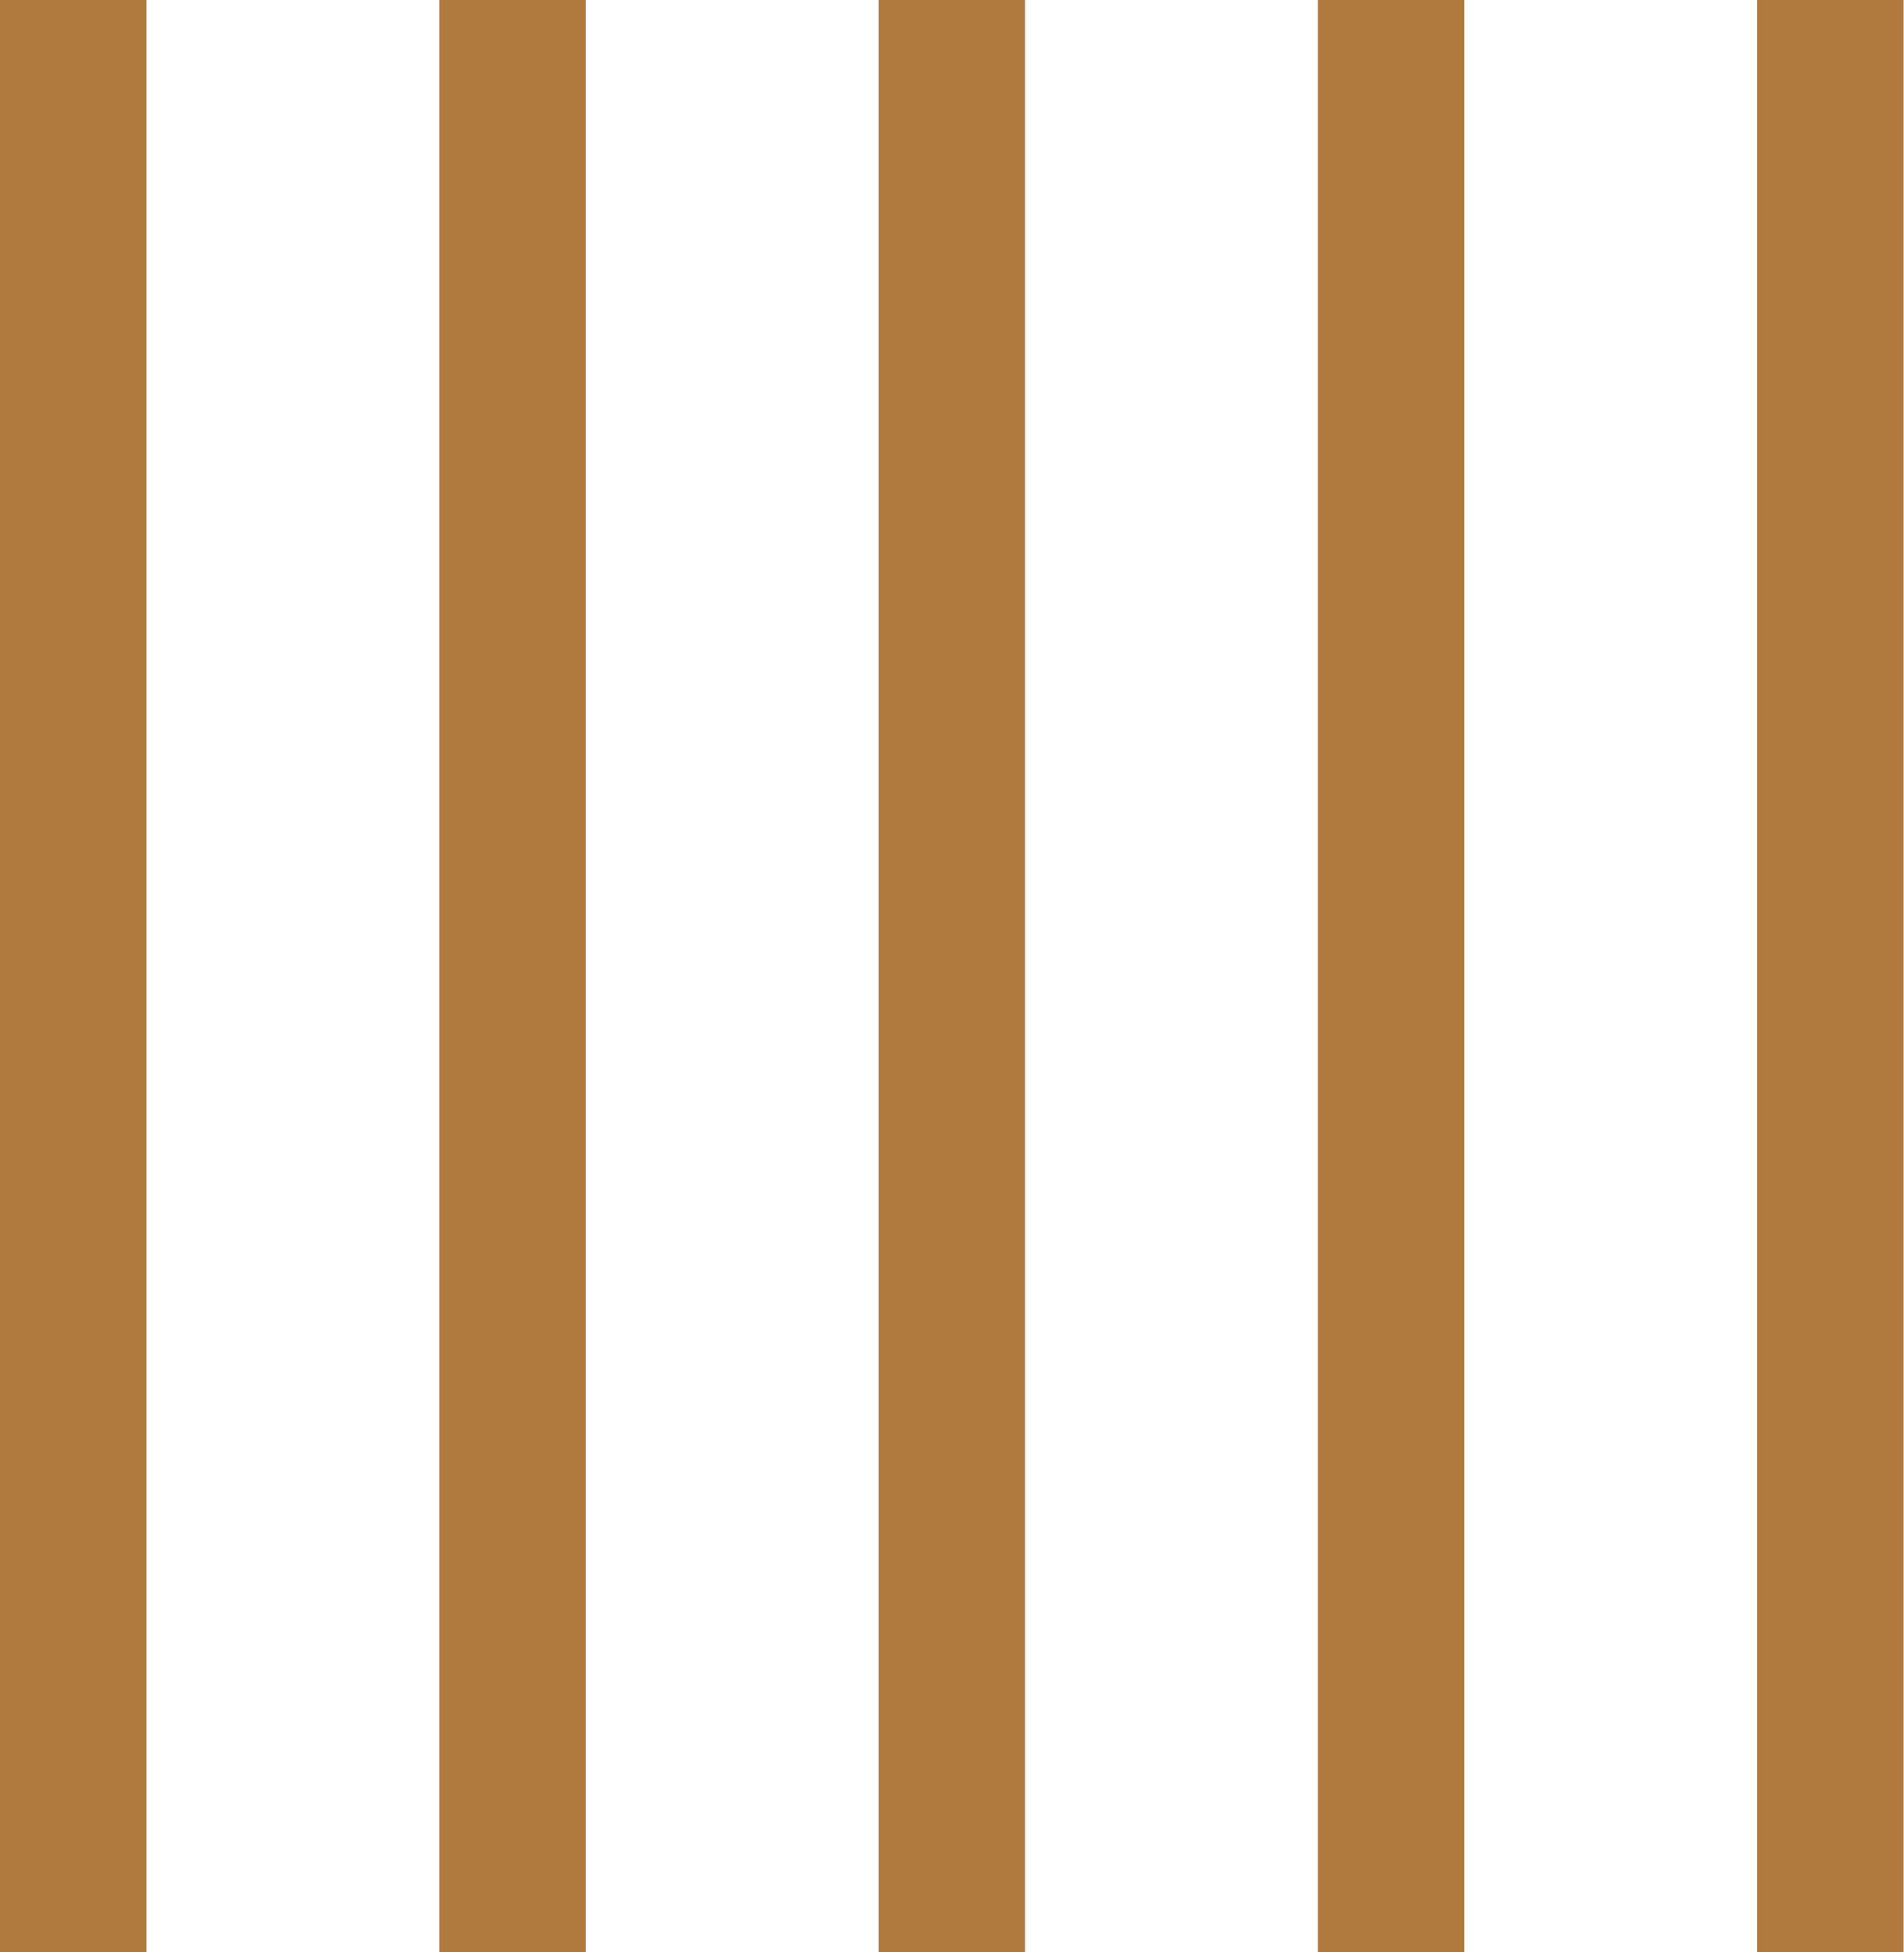
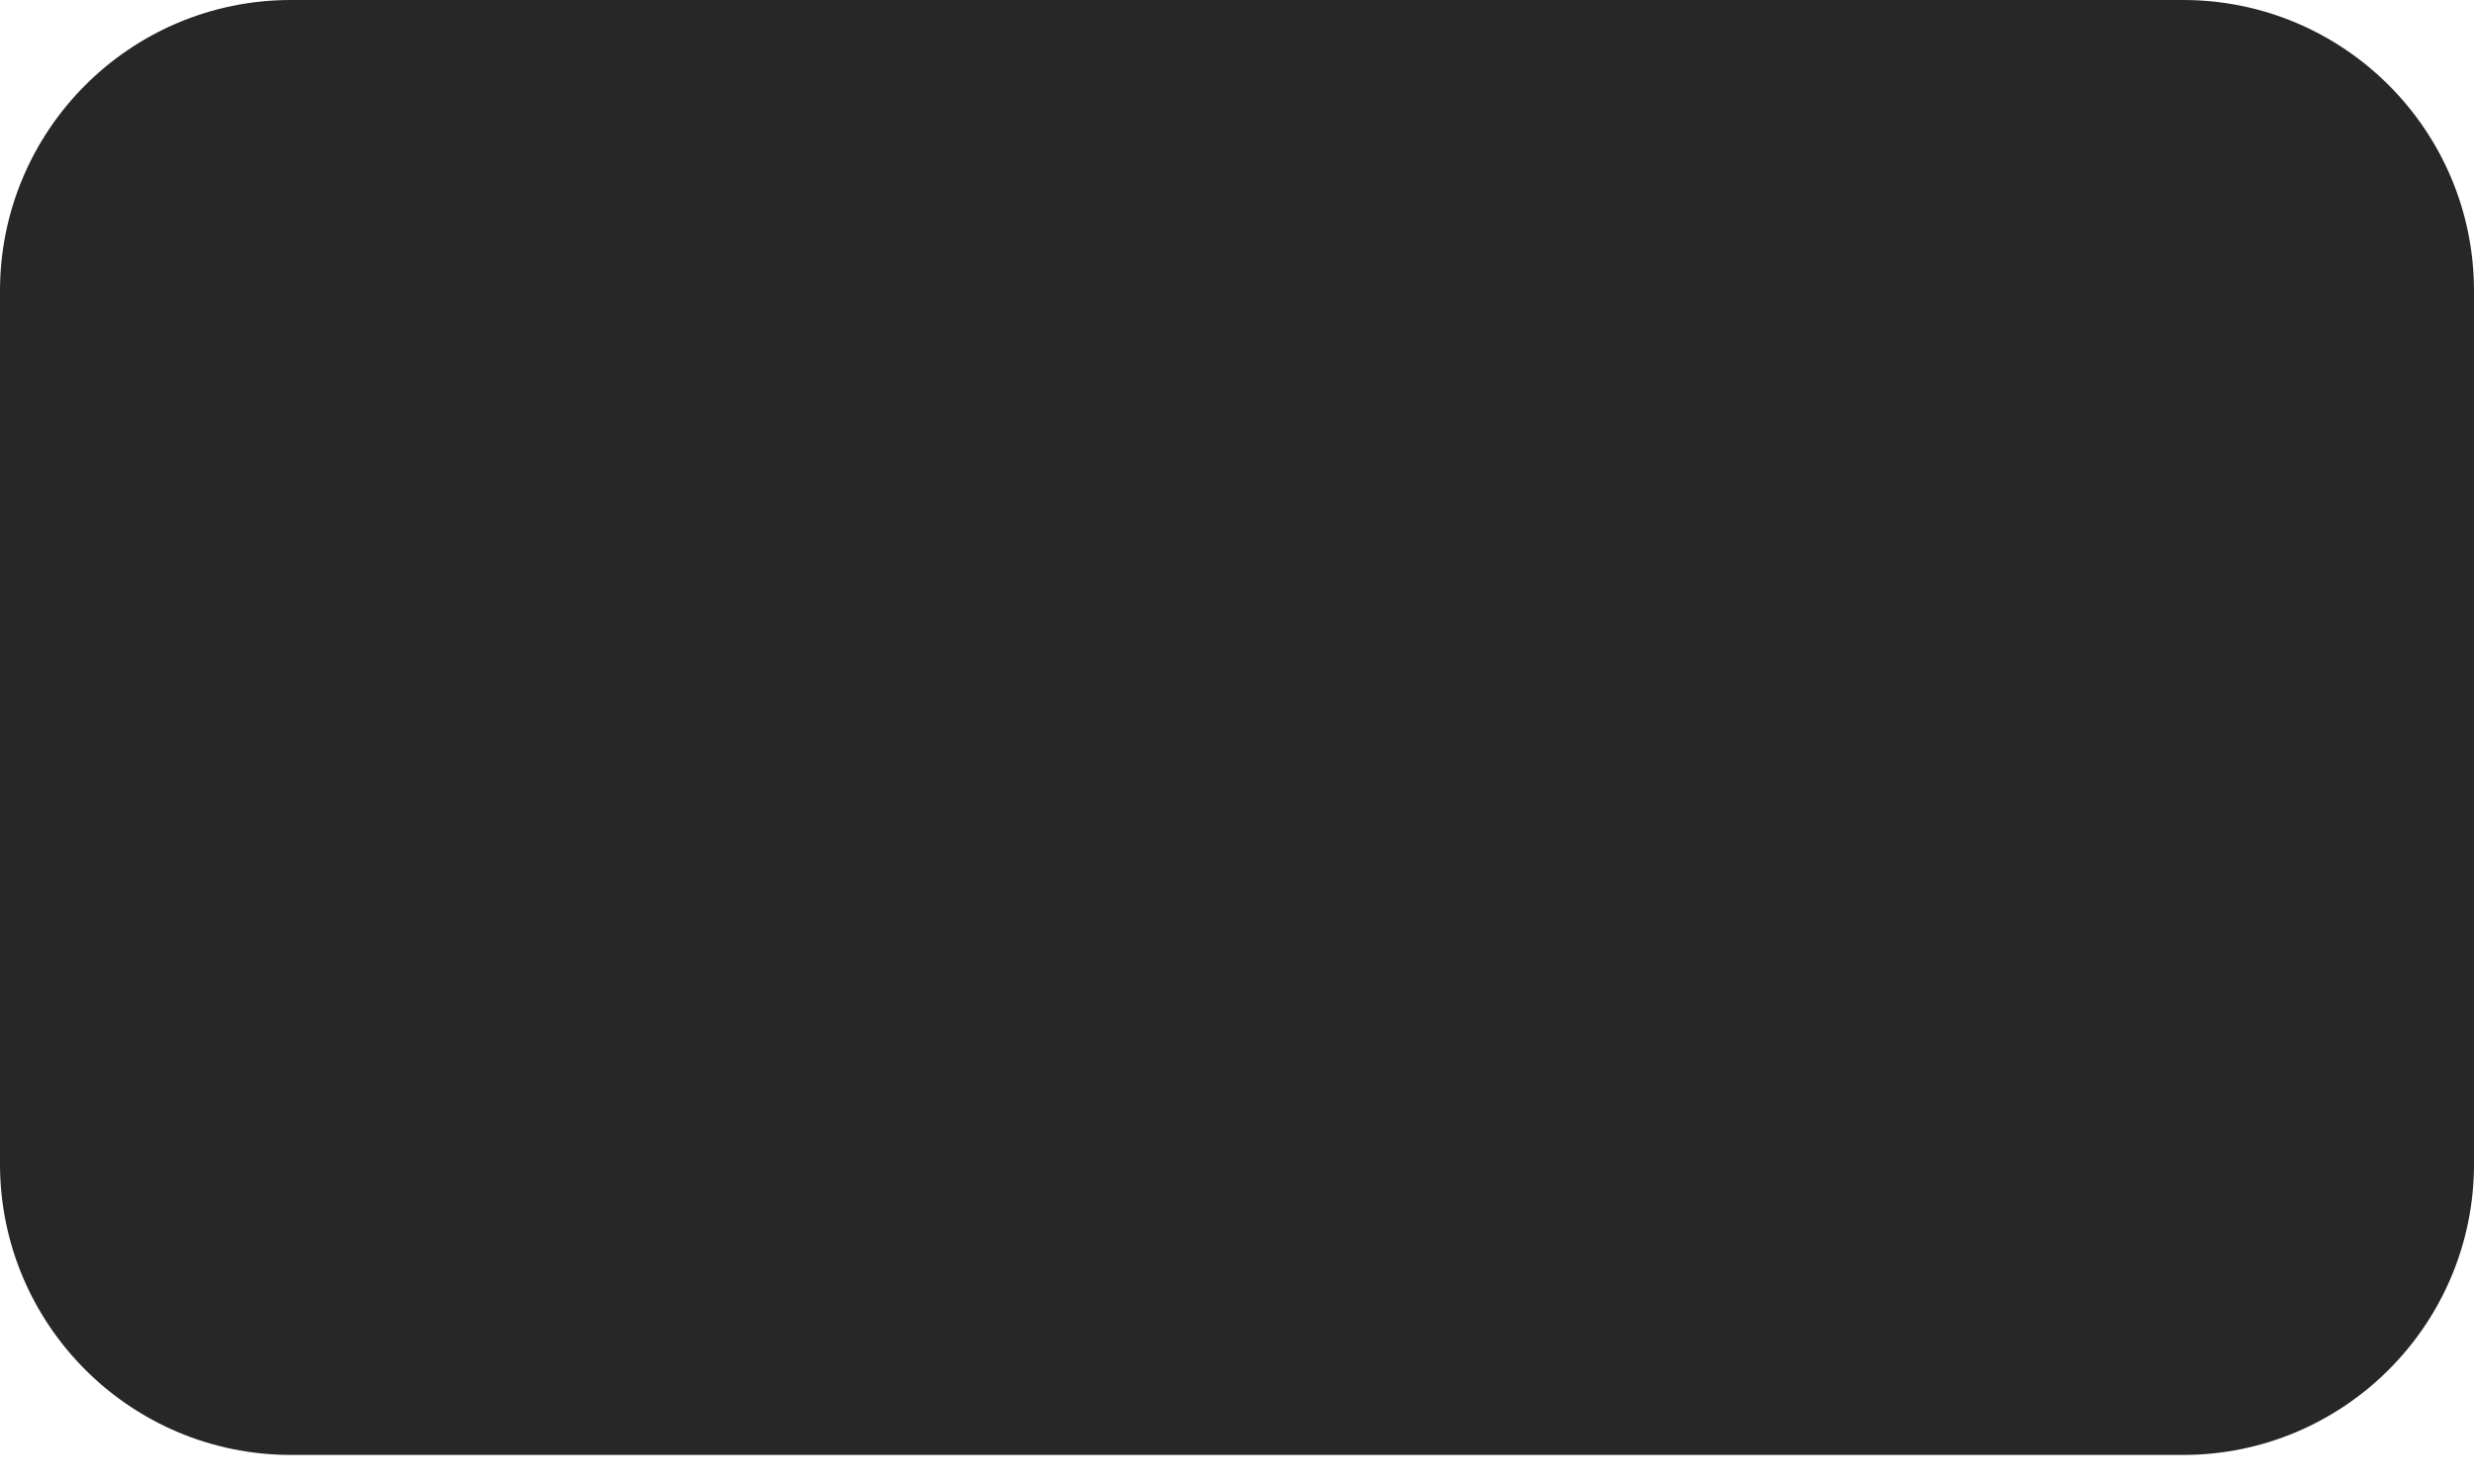
- <svg xmlns="http://www.w3.org/2000/svg" width="39" height="40" viewBox="0 0 39 40" fill="none">
-   <path d="M1.5 0V40V0ZM10.5 0V40V0ZM19.5 0V40V0ZM28.5 0V40V0ZM37.5 0V40V0Z" fill="black" />
-   <path d="M1.5 0V40M10.5 0V40M19.5 0V40M28.5 0V40M37.5 0V40" stroke="#B07A3F" stroke-width="3" />
+ <svg xmlns="http://www.w3.org/2000/svg" width="20" height="12" viewBox="0 0 20 12" fill="none">
+   <path d="M17.647 0H2.353C1.053 0 0 1.053 0 2.353V9.412C0 10.711 1.053 11.765 2.353 11.765H17.647C18.947 11.765 20 10.711 20 9.412V2.353C20 1.053 18.947 0 17.647 0Z" fill="#272727" />
</svg>
